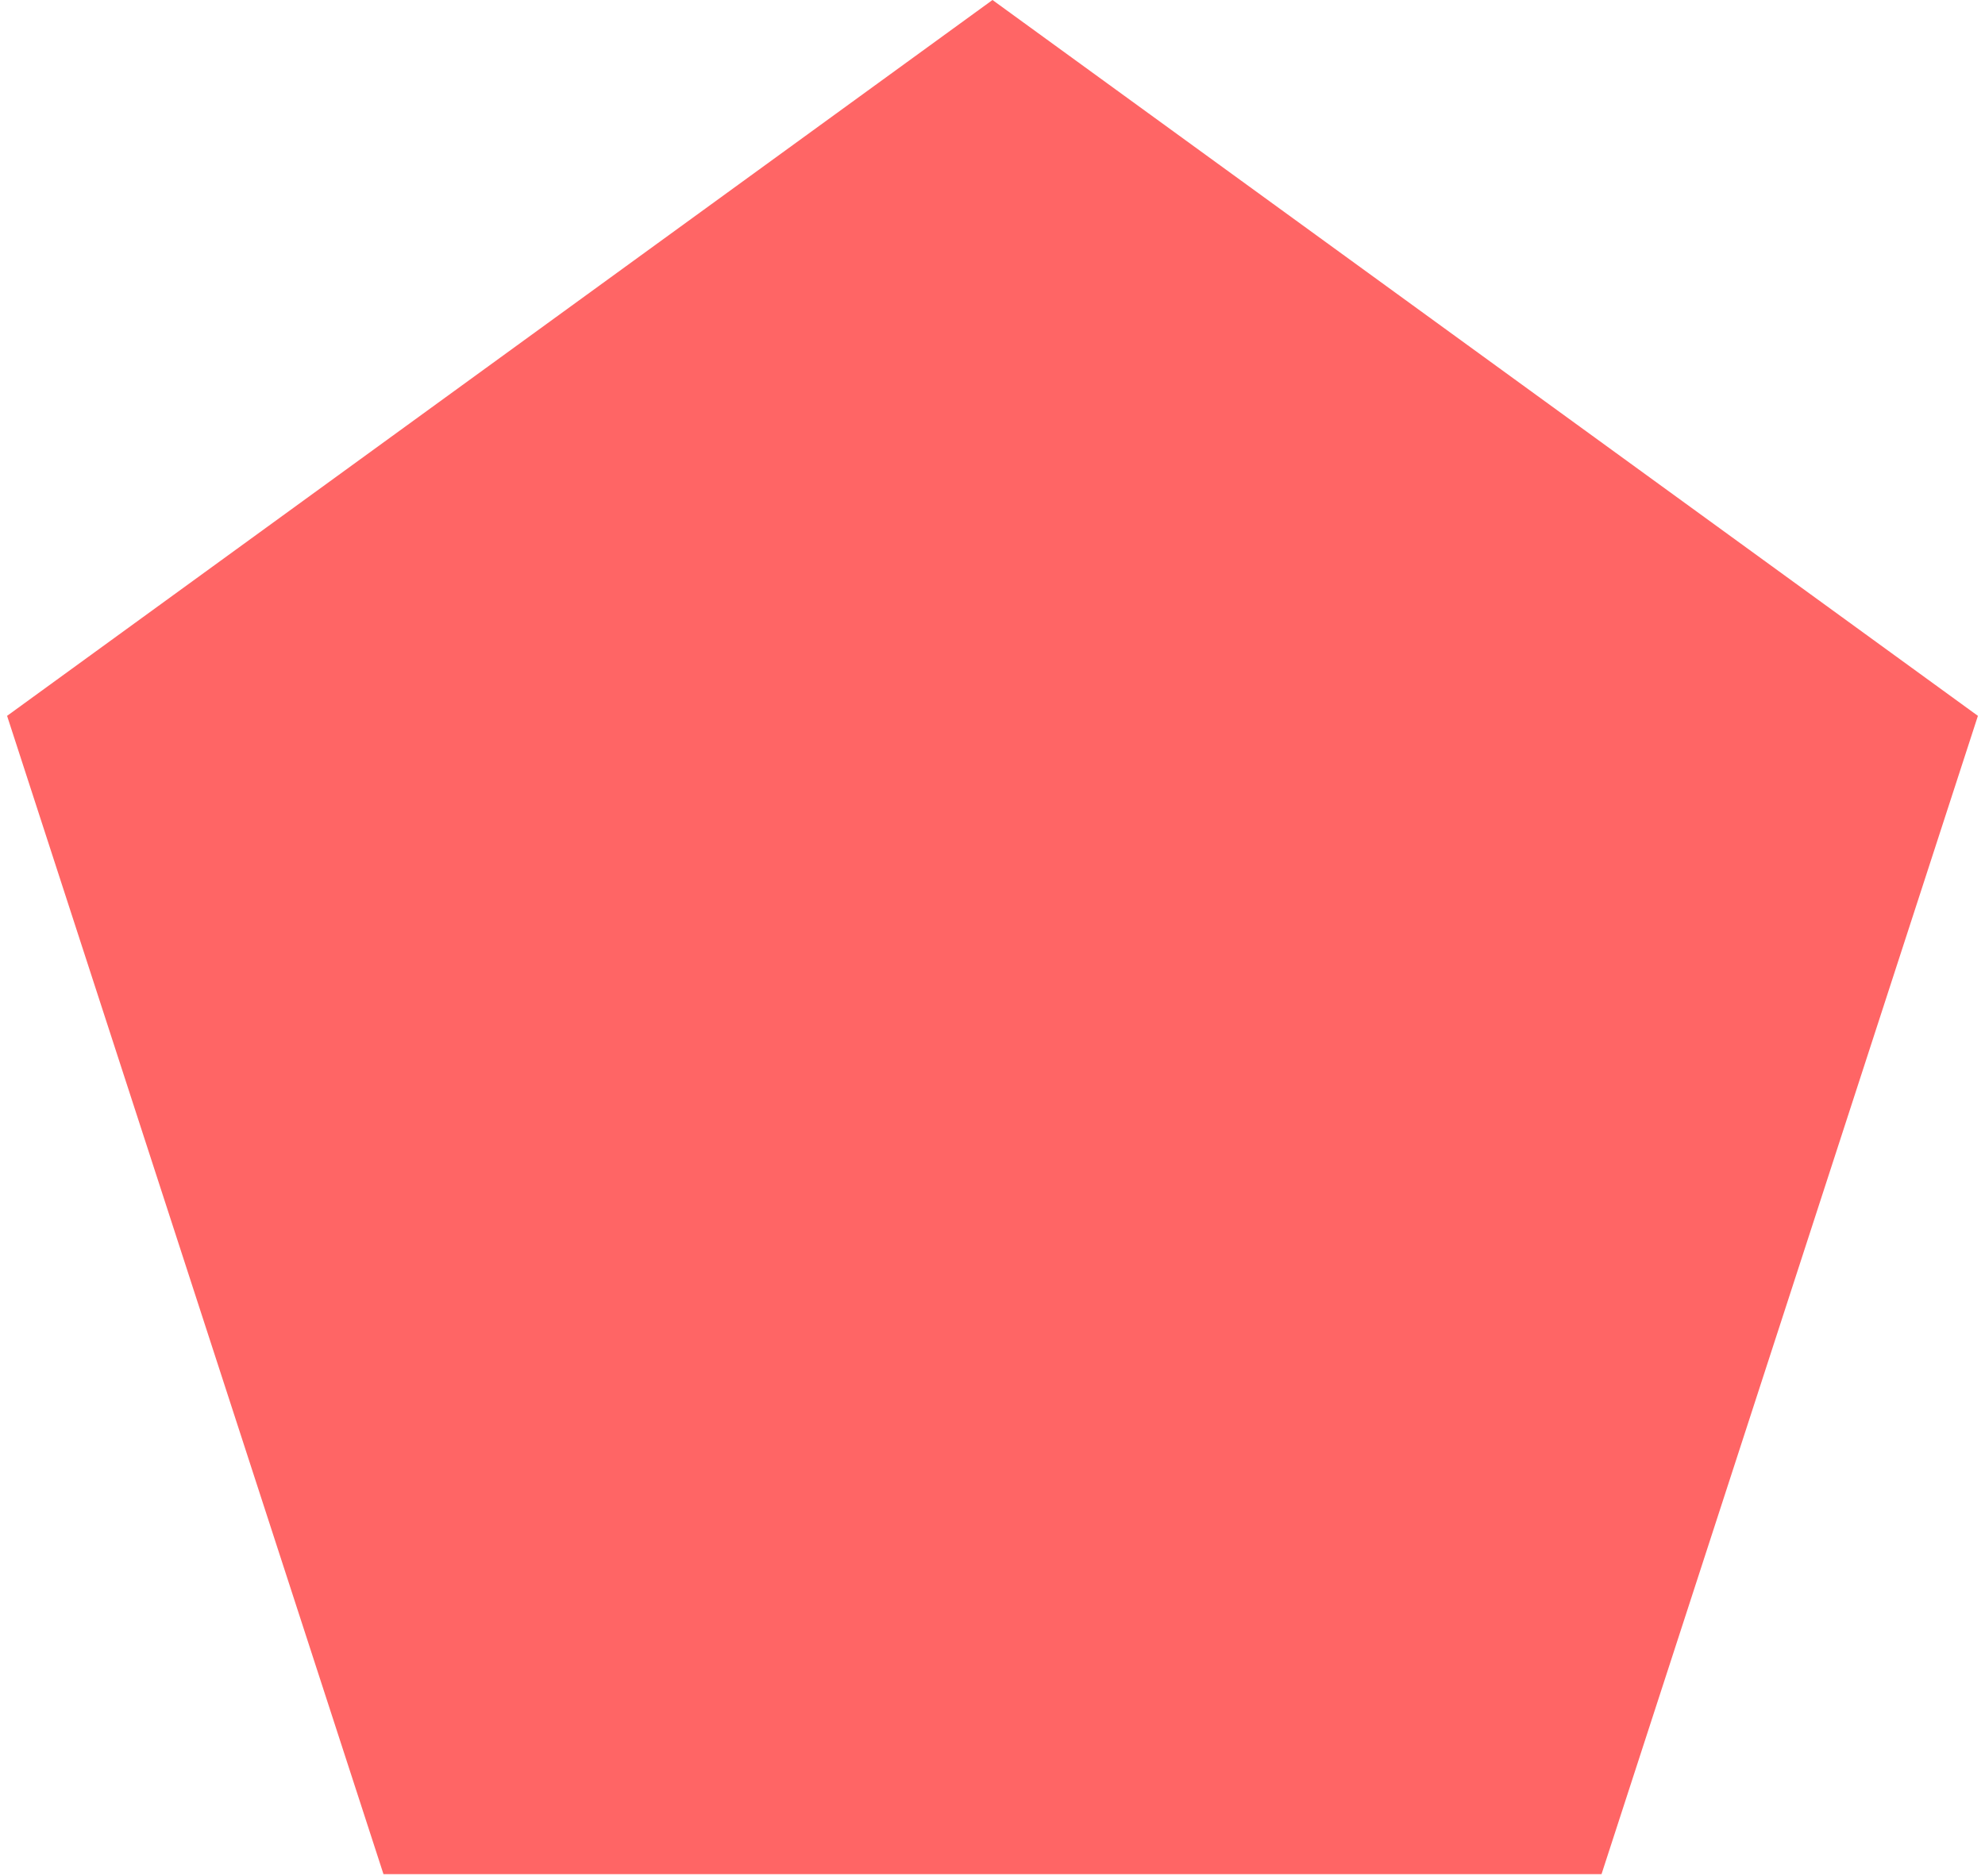
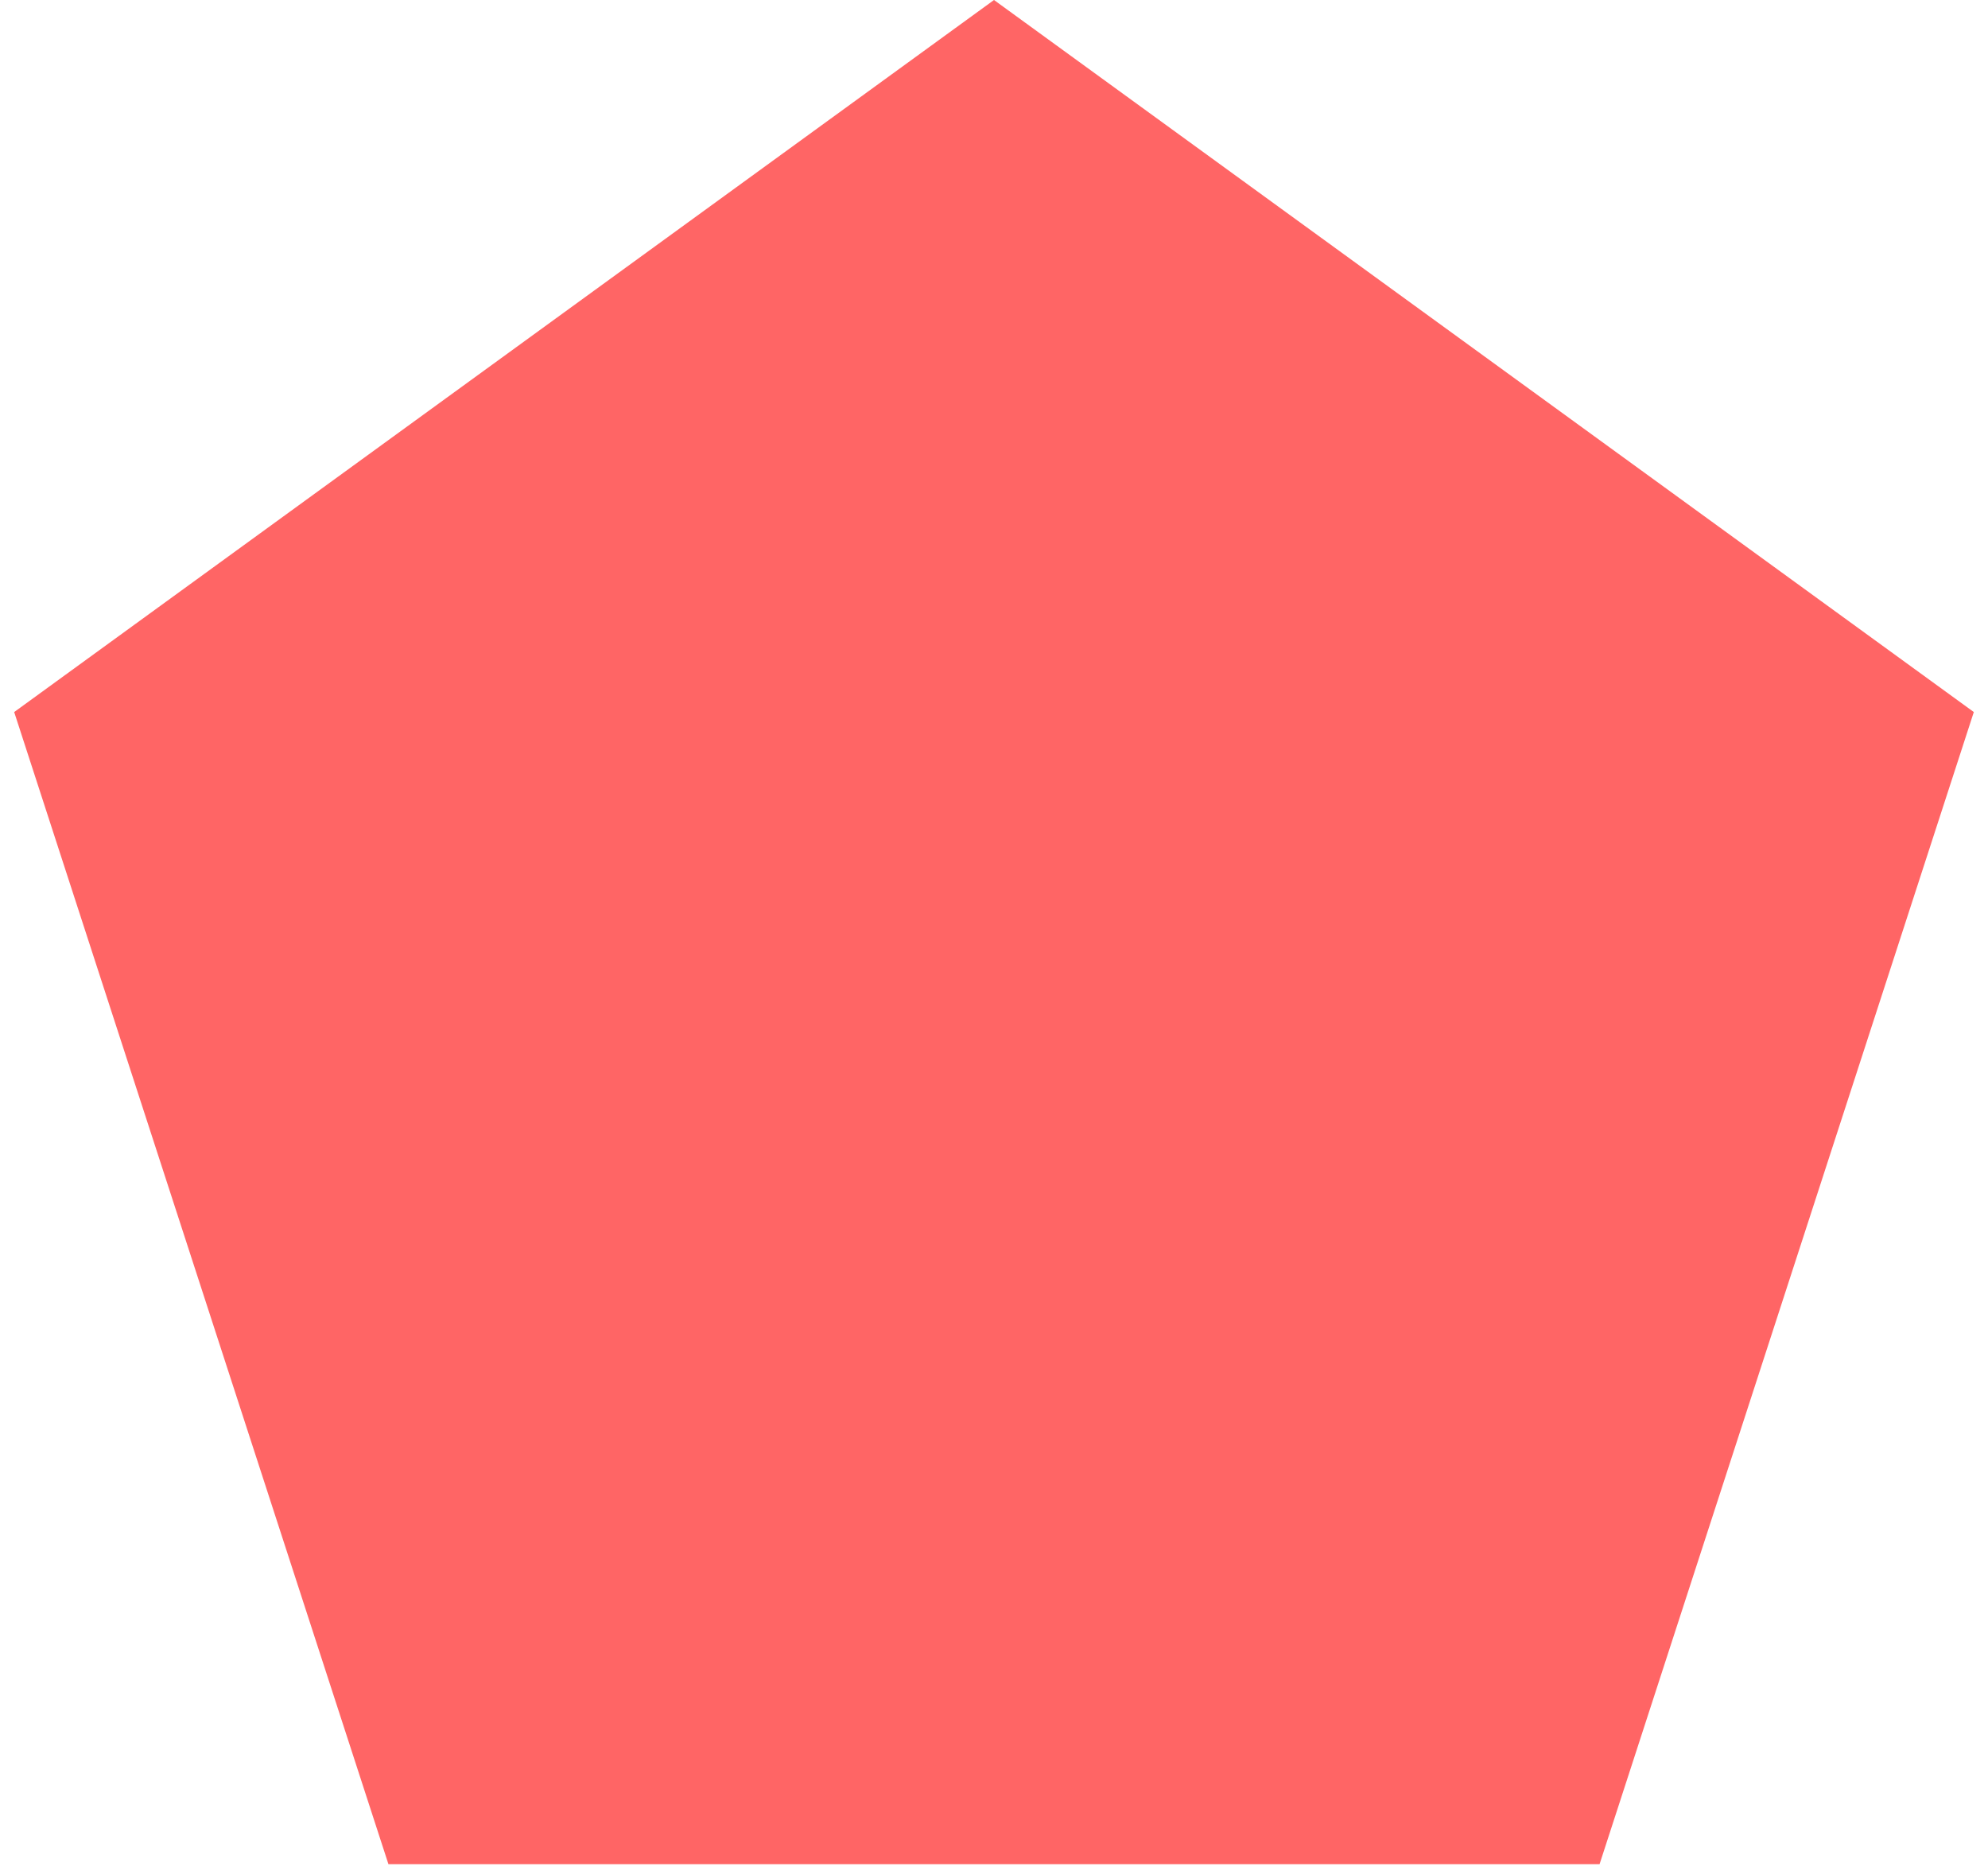
- <svg xmlns="http://www.w3.org/2000/svg" width="182" height="172" viewBox="0 0 182 172" fill="none">
+ <svg xmlns="http://www.w3.org/2000/svg" width="162" height="152" viewBox="0 0 182 172" fill="none">
  <path fill-rule="evenodd" clip-rule="evenodd" d="M91 0L181.35 65.643L146.84 171.857H35.16L0.65 65.643L91 0Z" fill="#FF6565" />
</svg>
